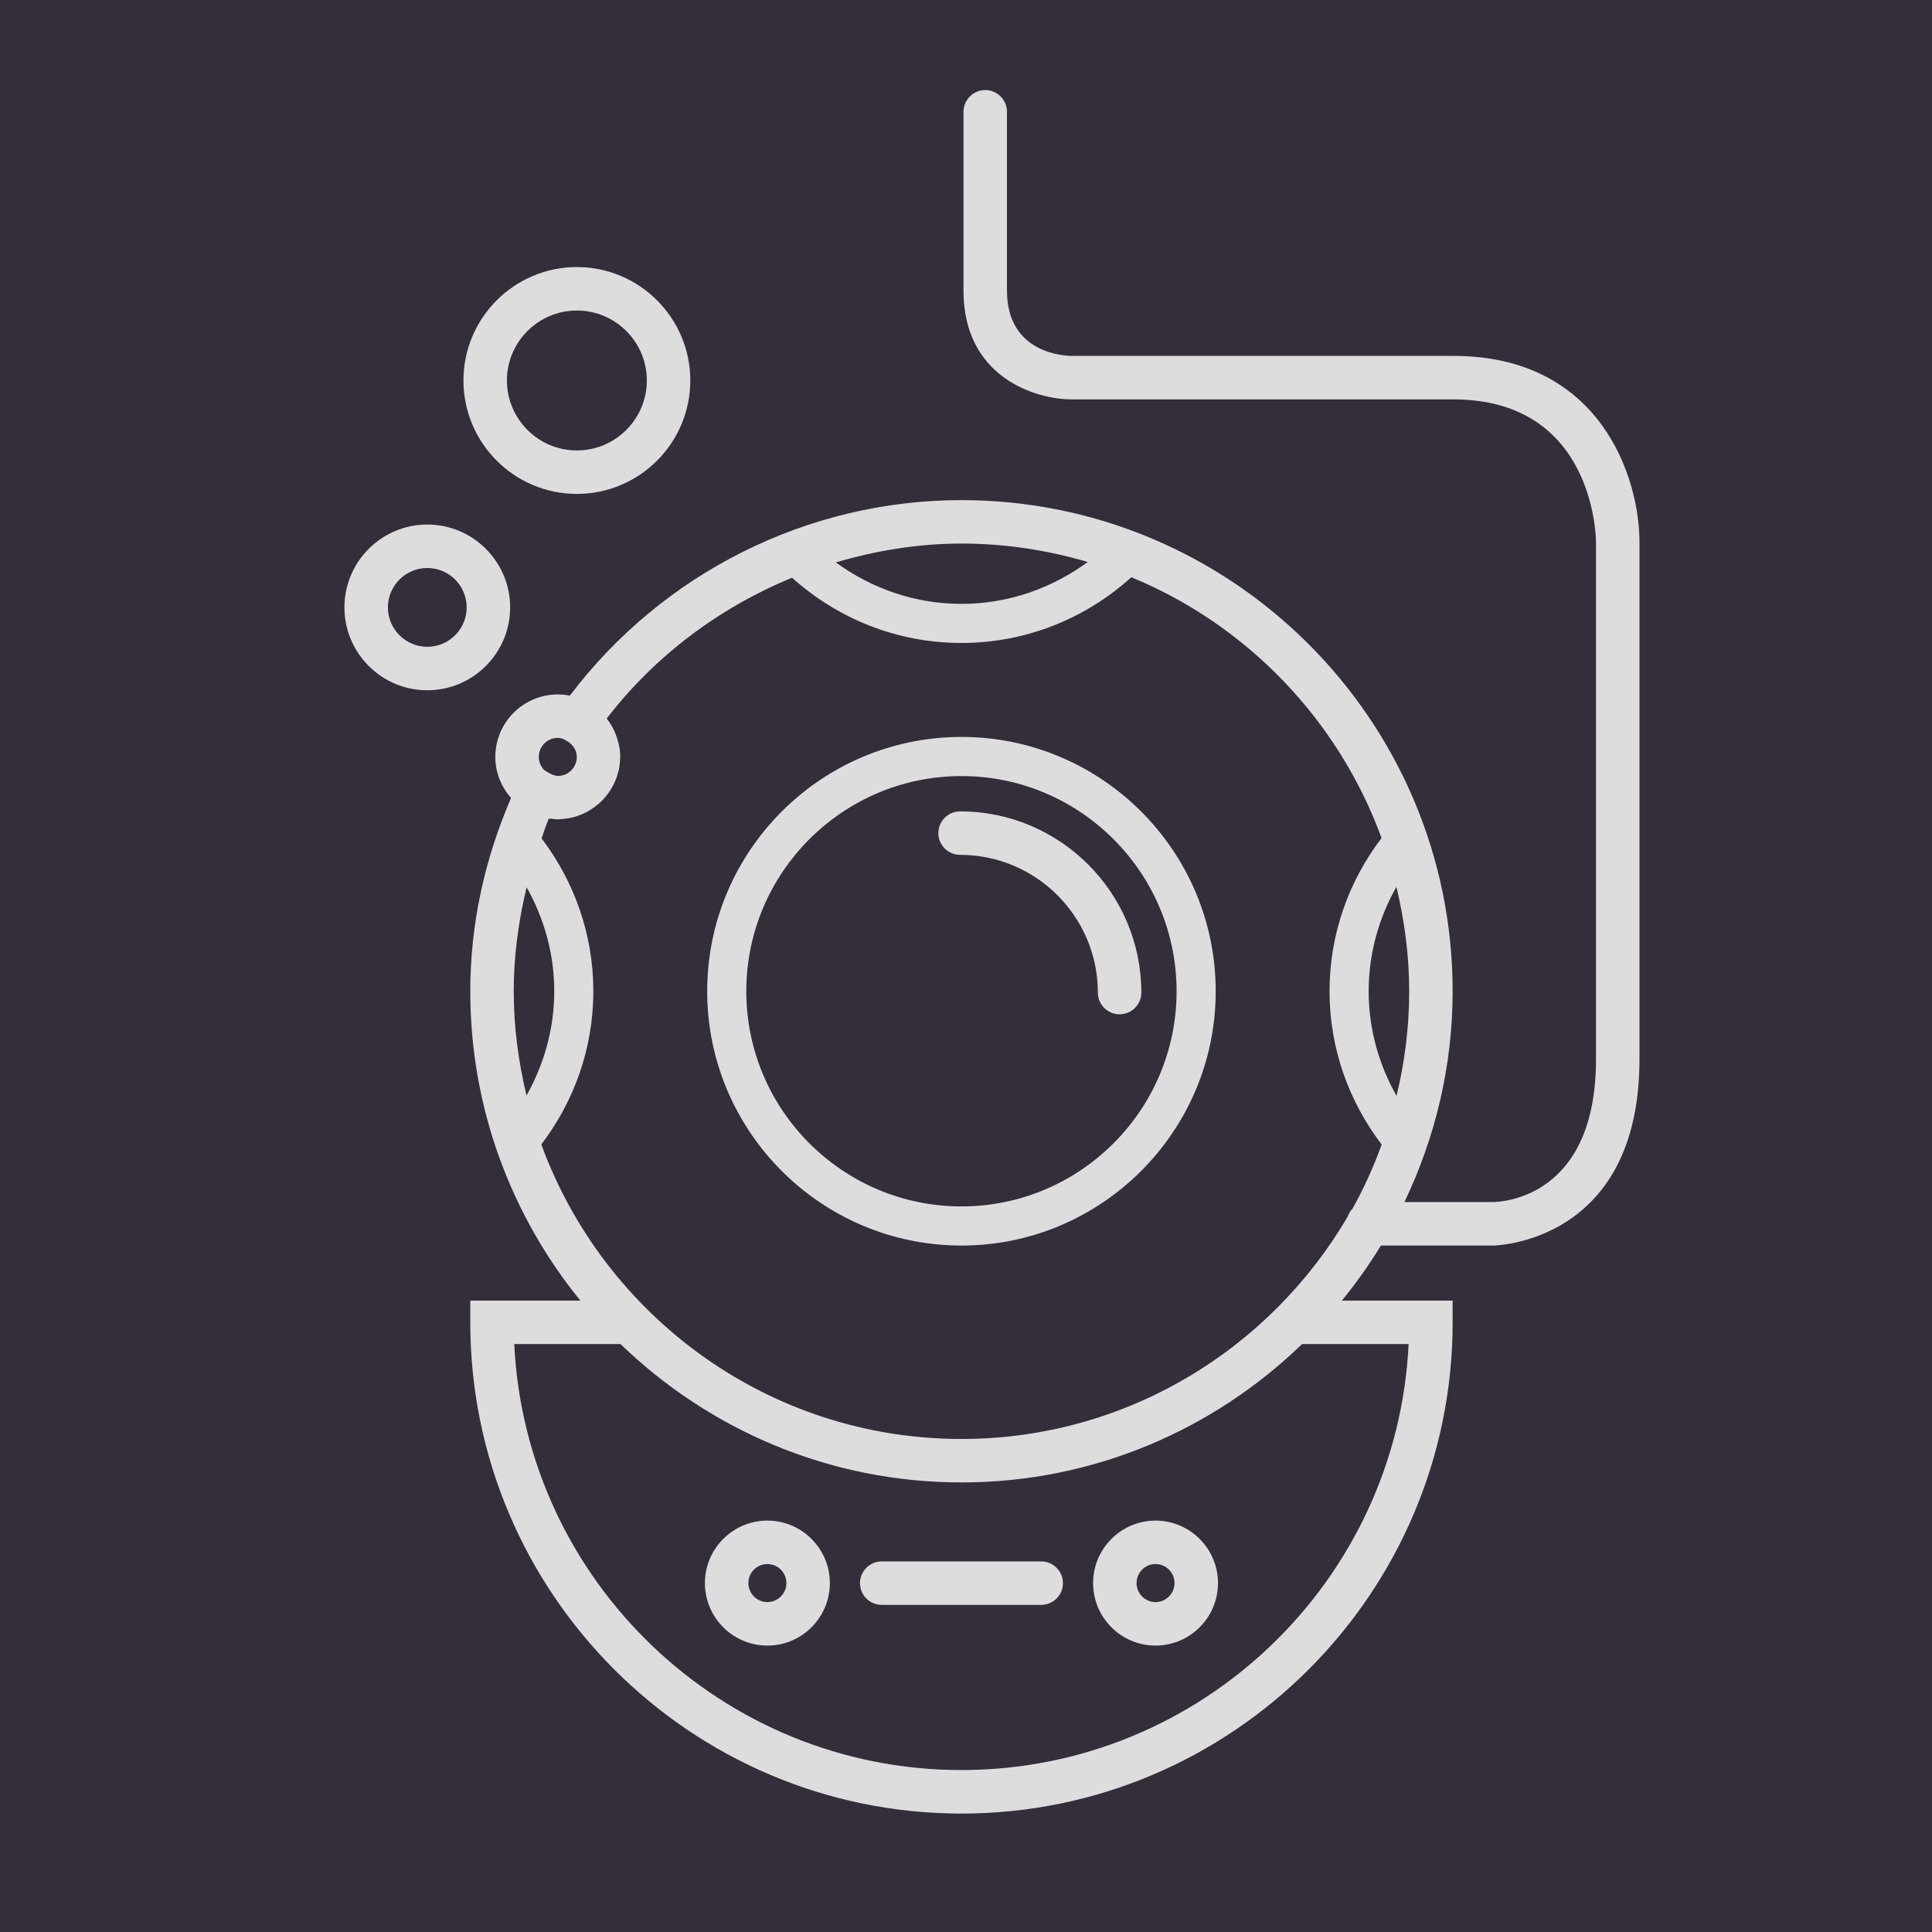
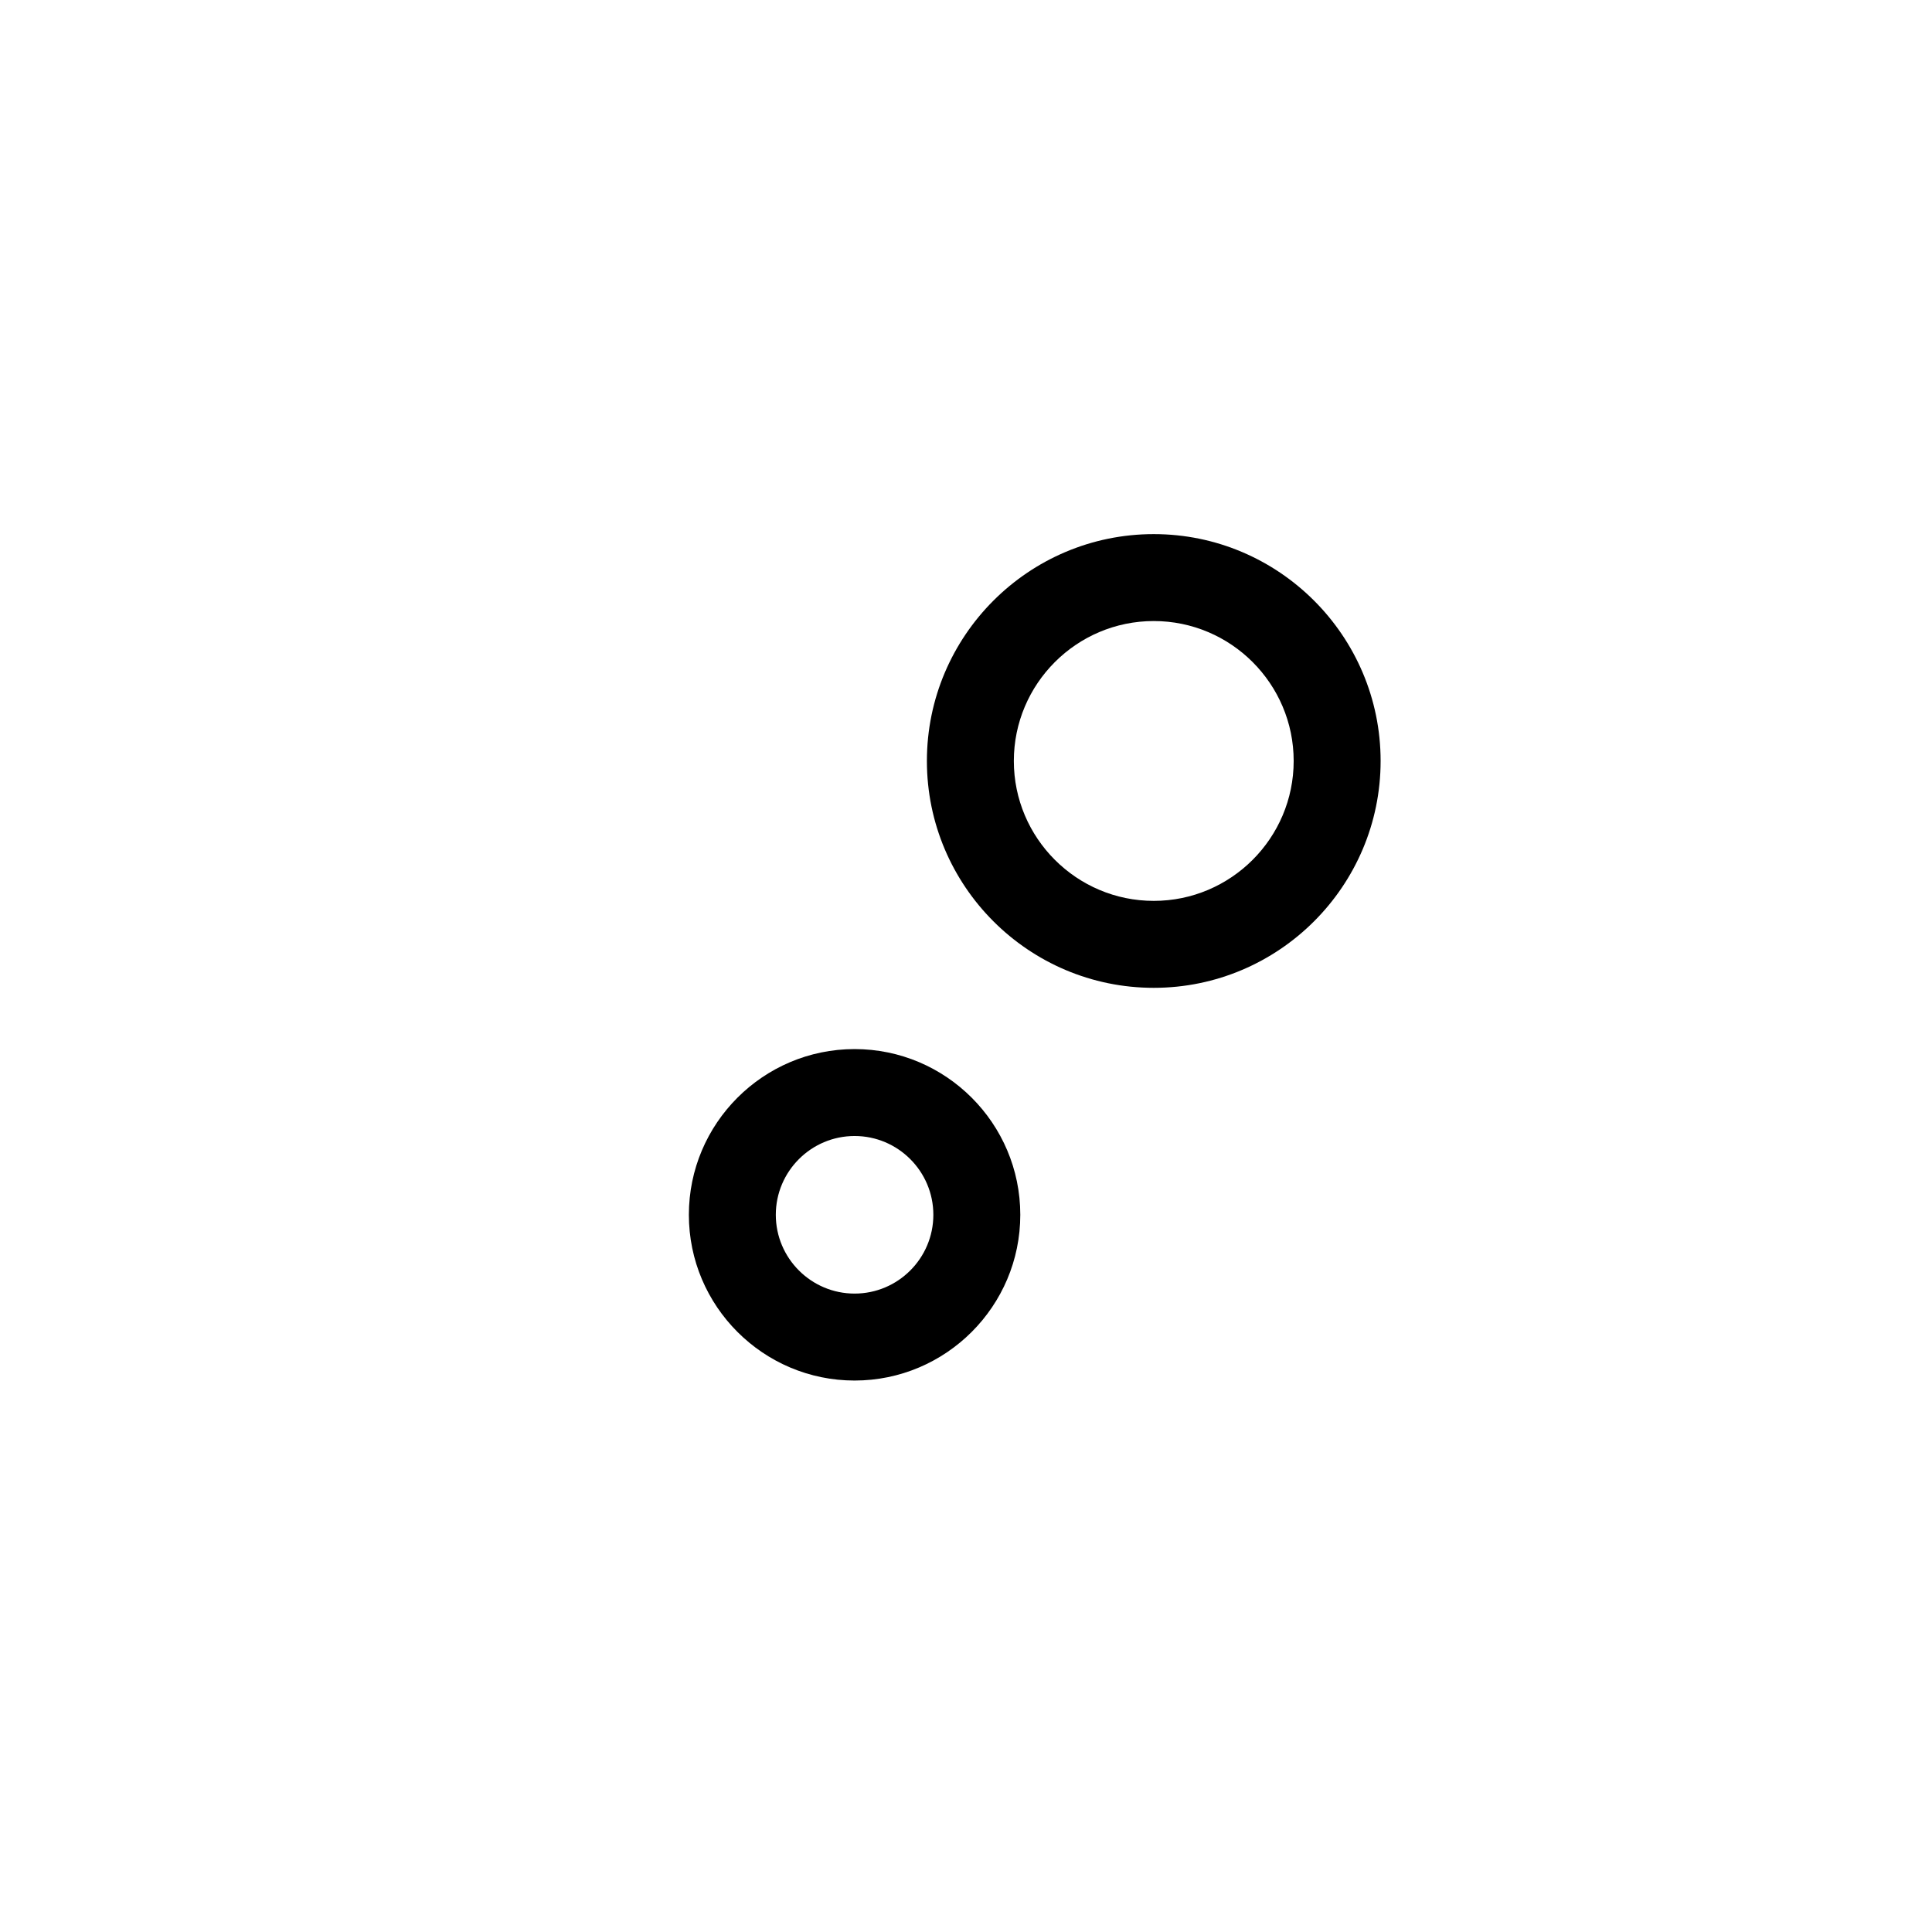
- <svg xmlns="http://www.w3.org/2000/svg" class="site-logo" width="1200pt" height="1200pt" version="1.1" viewBox="0 0 1200 1200">
-   <rect width="100%" height="100%" fill="#342e3b" />
-   <g class="site" fill="#ddd">
-     <path d="m597.18 773.63c-87.098 0-157.93-70.871-157.93-157.95 0-87.086 70.836-157.95 157.93-157.95 87.07 0 157.92 70.848 157.92 157.95 0 87.059-70.848 157.95-157.92 157.95zm0-291.6c-73.691 0-133.64 59.965-133.64 133.66s59.953 133.64 133.64 133.64c73.668 0 133.62-59.953 133.62-133.64 0-73.68-59.953-133.66-133.62-133.66z" />
-     <path d="m695.4 630c-7.453 0-13.5-6.047-13.5-13.5 0-47.16-38.387-85.535-85.57-85.535-7.453 0-13.488-6.047-13.488-13.5s6.035-13.5 13.488-13.5c62.074 0 112.57 50.484 112.57 112.54 0 7.453-6.059 13.5-13.5 13.5z" />
-     <path d="m717.71 1022.1c-21.371 0-38.773-17.41-38.773-38.809 0-21.383 17.398-38.82 38.773-38.82 21.395 0 38.809 17.438 38.809 38.82 0 21.395-17.41 38.809-38.809 38.809zm0-50.652c-6.492 0-11.773 5.316-11.773 11.832s5.281 11.797 11.773 11.797c6.539 0 11.809-5.281 11.809-11.797s-5.269-11.832-11.809-11.832z" />
-     <path d="m476.63 1022.1c-21.395 0-38.797-17.41-38.797-38.809 0-21.383 17.398-38.82 38.797-38.82 21.395 0 38.809 17.438 38.809 38.82 0 21.395-17.414 38.809-38.809 38.809zm0-50.652c-6.516 0-11.797 5.316-11.797 11.832s5.281 11.797 11.797 11.797 11.809-5.281 11.809-11.797-5.293-11.832-11.809-11.832z" />
-     <path d="m646.71 996.82h-99.047c-7.453 0-13.5-6.047-13.5-13.5s6.047-13.5 13.5-13.5h99.047c7.453 0 13.5 6.047 13.5 13.5s-6.047 13.5-13.5 13.5z" />
+ <svg xmlns="http://www.w3.org/2000/svg" class="site-logo" width="600pt" height="600pt" version="1.1" viewBox="0 0 600 600">
+   <g>
    <path d="m316.86 377.27c0-28.379-23.09-51.469-51.457-51.469-28.379 0-51.469 23.09-51.469 51.469 0 28.379 23.09 51.469 51.469 51.469 28.371-0.004 51.457-23.09 51.457-51.469zm-51.457 24.465c-13.488 0-24.469-10.98-24.469-24.469s10.98-24.469 24.469-24.469c13.488 0 24.457 10.98 24.457 24.469 0 13.492-10.969 24.469-24.457 24.469z" />
    <path d="m358.31 306.78c38.832 0 70.453-31.609 70.453-70.453s-31.621-70.453-70.453-70.453c-38.855 0-70.453 31.609-70.453 70.453s31.598 70.453 70.453 70.453zm0-113.91c23.953 0 43.453 19.5 43.453 43.453s-19.5 43.453-43.453 43.453c-23.965 0-43.453-19.5-43.453-43.453s19.488-43.453 43.453-43.453z" />
-     <path d="m902.75 221.06h-236.8c-4.164 0-40.5-1.141-40.5-40.5v-111.12c0-7.453-6.047-13.5-13.5-13.5-7.453 0.004-13.5 6.062-13.5 13.516v111.12c0 53.387 44.16 67.5 67.5 67.5h236.8c87.047 0 88.523 84.984 88.547 88.559v321.43c0 85.234-57.562 88.477-64.031 88.57h-54.961c19.008-39.742 29.953-84.047 29.953-130.93 0-168.23-136.85-305.07-305.07-305.07-95.543 0-185.62 45.254-243.24 121.44-2.426-0.469-4.922-0.742-7.488-0.742-21.395 0-38.809 17.41-38.809 38.832 0 9.781 3.769 18.637 9.77 25.477-16.547 38.352-25.32 78.637-25.32 120.07 0 72.781 25.703 139.64 68.398 192.14h-68.398v13.5c0 168.24 136.86 305.09 305.1 305.09 168.2 0 305.06-136.89 305.06-305.09l-0.008-13.516h-68.797c8.797-10.824 16.969-22.234 24.254-34.199h69.562c0.91 0 91.031-1.332 91.031-115.59l0.004-321.43c-0.012-39.973-24.145-115.56-115.55-115.56zm-305.57 116.55c27.254 0 53.531 4.117 78.457 11.449-22.105 16.176-49.066 26.027-78.457 26.027-29.23 0-56.027-9.758-78.035-25.754 25.102-7.402 51.262-11.723 78.035-11.723zm-250.73 120.7c1.262 0 2.438 0.348 3.59 0.73l1.945 1.094c1.957 1.105 3.516 2.594 4.598 4.297 0.012 0.012 0.023 0.023 0.035 0.047 1.055 1.68 1.609 3.59 1.633 5.566 0 0.035 0.023 0.059 0.023 0.109 0 6.504-5.293 11.809-11.809 11.809-0.91 0-1.715-0.324-2.566-0.527-0.887-0.289-1.906-0.707-3.266-1.512l-2.617-1.598c-2.051-2.125-3.359-4.992-3.359-8.184-0.016-6.527 5.277-11.832 11.793-11.832zm-27.359 157.38c0-21.938 2.891-43.488 8.027-64.598 10.727 19.188 17.137 41.09 17.137 64.598 0 23.578-6.457 45.516-17.23 64.754-5.008-20.809-7.934-42.445-7.934-64.754zm278.09 483.72c-148.81 0-270.71-117.49-277.77-264.59h65.879v-0.121c54.938 53.16 129.59 86.062 211.88 86.062 82.211 0 156.73-32.832 211.57-85.945h66.18c-7.086 147.1-128.96 264.59-277.75 264.59zm242.96-348.81c-1.355 1.379-2.34 3.098-3.023 4.969-48.289 82.496-137.64 138.2-239.94 138.2-119.88 0-221.99-76.402-260.96-182.95 20.16-26.484 32.316-59.363 32.316-95.137 0-35.699-12.098-68.496-32.16-94.957 1.5-4.094 2.762-8.23 4.465-12.254 0.66 0.109 1.273 0.012 1.934 0.098 1.223 0.121 2.41 0.371 3.684 0.371 0.445 0 0.852-0.121 1.297-0.145 1.512-0.047 2.988-0.227 4.465-0.445 1.152-0.18 2.293-0.359 3.406-0.637 1.32-0.324 2.617-0.742 3.898-1.223 1.379-0.492 2.723-1.066 4.008-1.715 0.863-0.434 1.715-0.875 2.531-1.379 1.691-0.996 3.277-2.125 4.777-3.359 0.422-0.336 0.84-0.66 1.246-1.02 1.754-1.547 3.312-3.238 4.754-5.074 0.191-0.238 0.383-0.445 0.574-0.684 1.441-1.945 2.699-4.008 3.758-6.203 0.145-0.266 0.312-0.527 0.445-0.793 0.961-2.09 1.715-4.273 2.281-6.551 0.121-0.457 0.301-0.863 0.406-1.32 0.539-2.449 0.816-4.992 0.863-7.598 0-0.238 0.07-0.445 0.07-0.684 0-2.375-0.266-4.715-0.719-7.008-0.238-1.32-0.648-2.566-1.02-3.828-0.238-0.781-0.434-1.559-0.73-2.316-1.402-3.898-3.422-7.465-5.93-10.68 30.266-39.301 70.297-69 115.13-87.445 27.938 25.117 64.738 40.523 105.18 40.523 40.609 0 77.566-15.527 105.53-40.824 71.941 29.629 128.61 88.656 155.43 161.98-20.184 26.484-32.305 59.363-32.305 95.148 0 35.832 12.18 68.746 32.387 95.242-5.004 13.777-10.98 27.062-18.035 39.699zm9.961-134.91c0-23.594 6.383-45.625 17.23-64.871 4.992 20.855 7.945 42.504 7.945 64.871 0 22.402-2.809 44.137-7.859 65.016-10.875-19.297-17.316-41.375-17.316-65.016z" />
  </g>
</svg>
